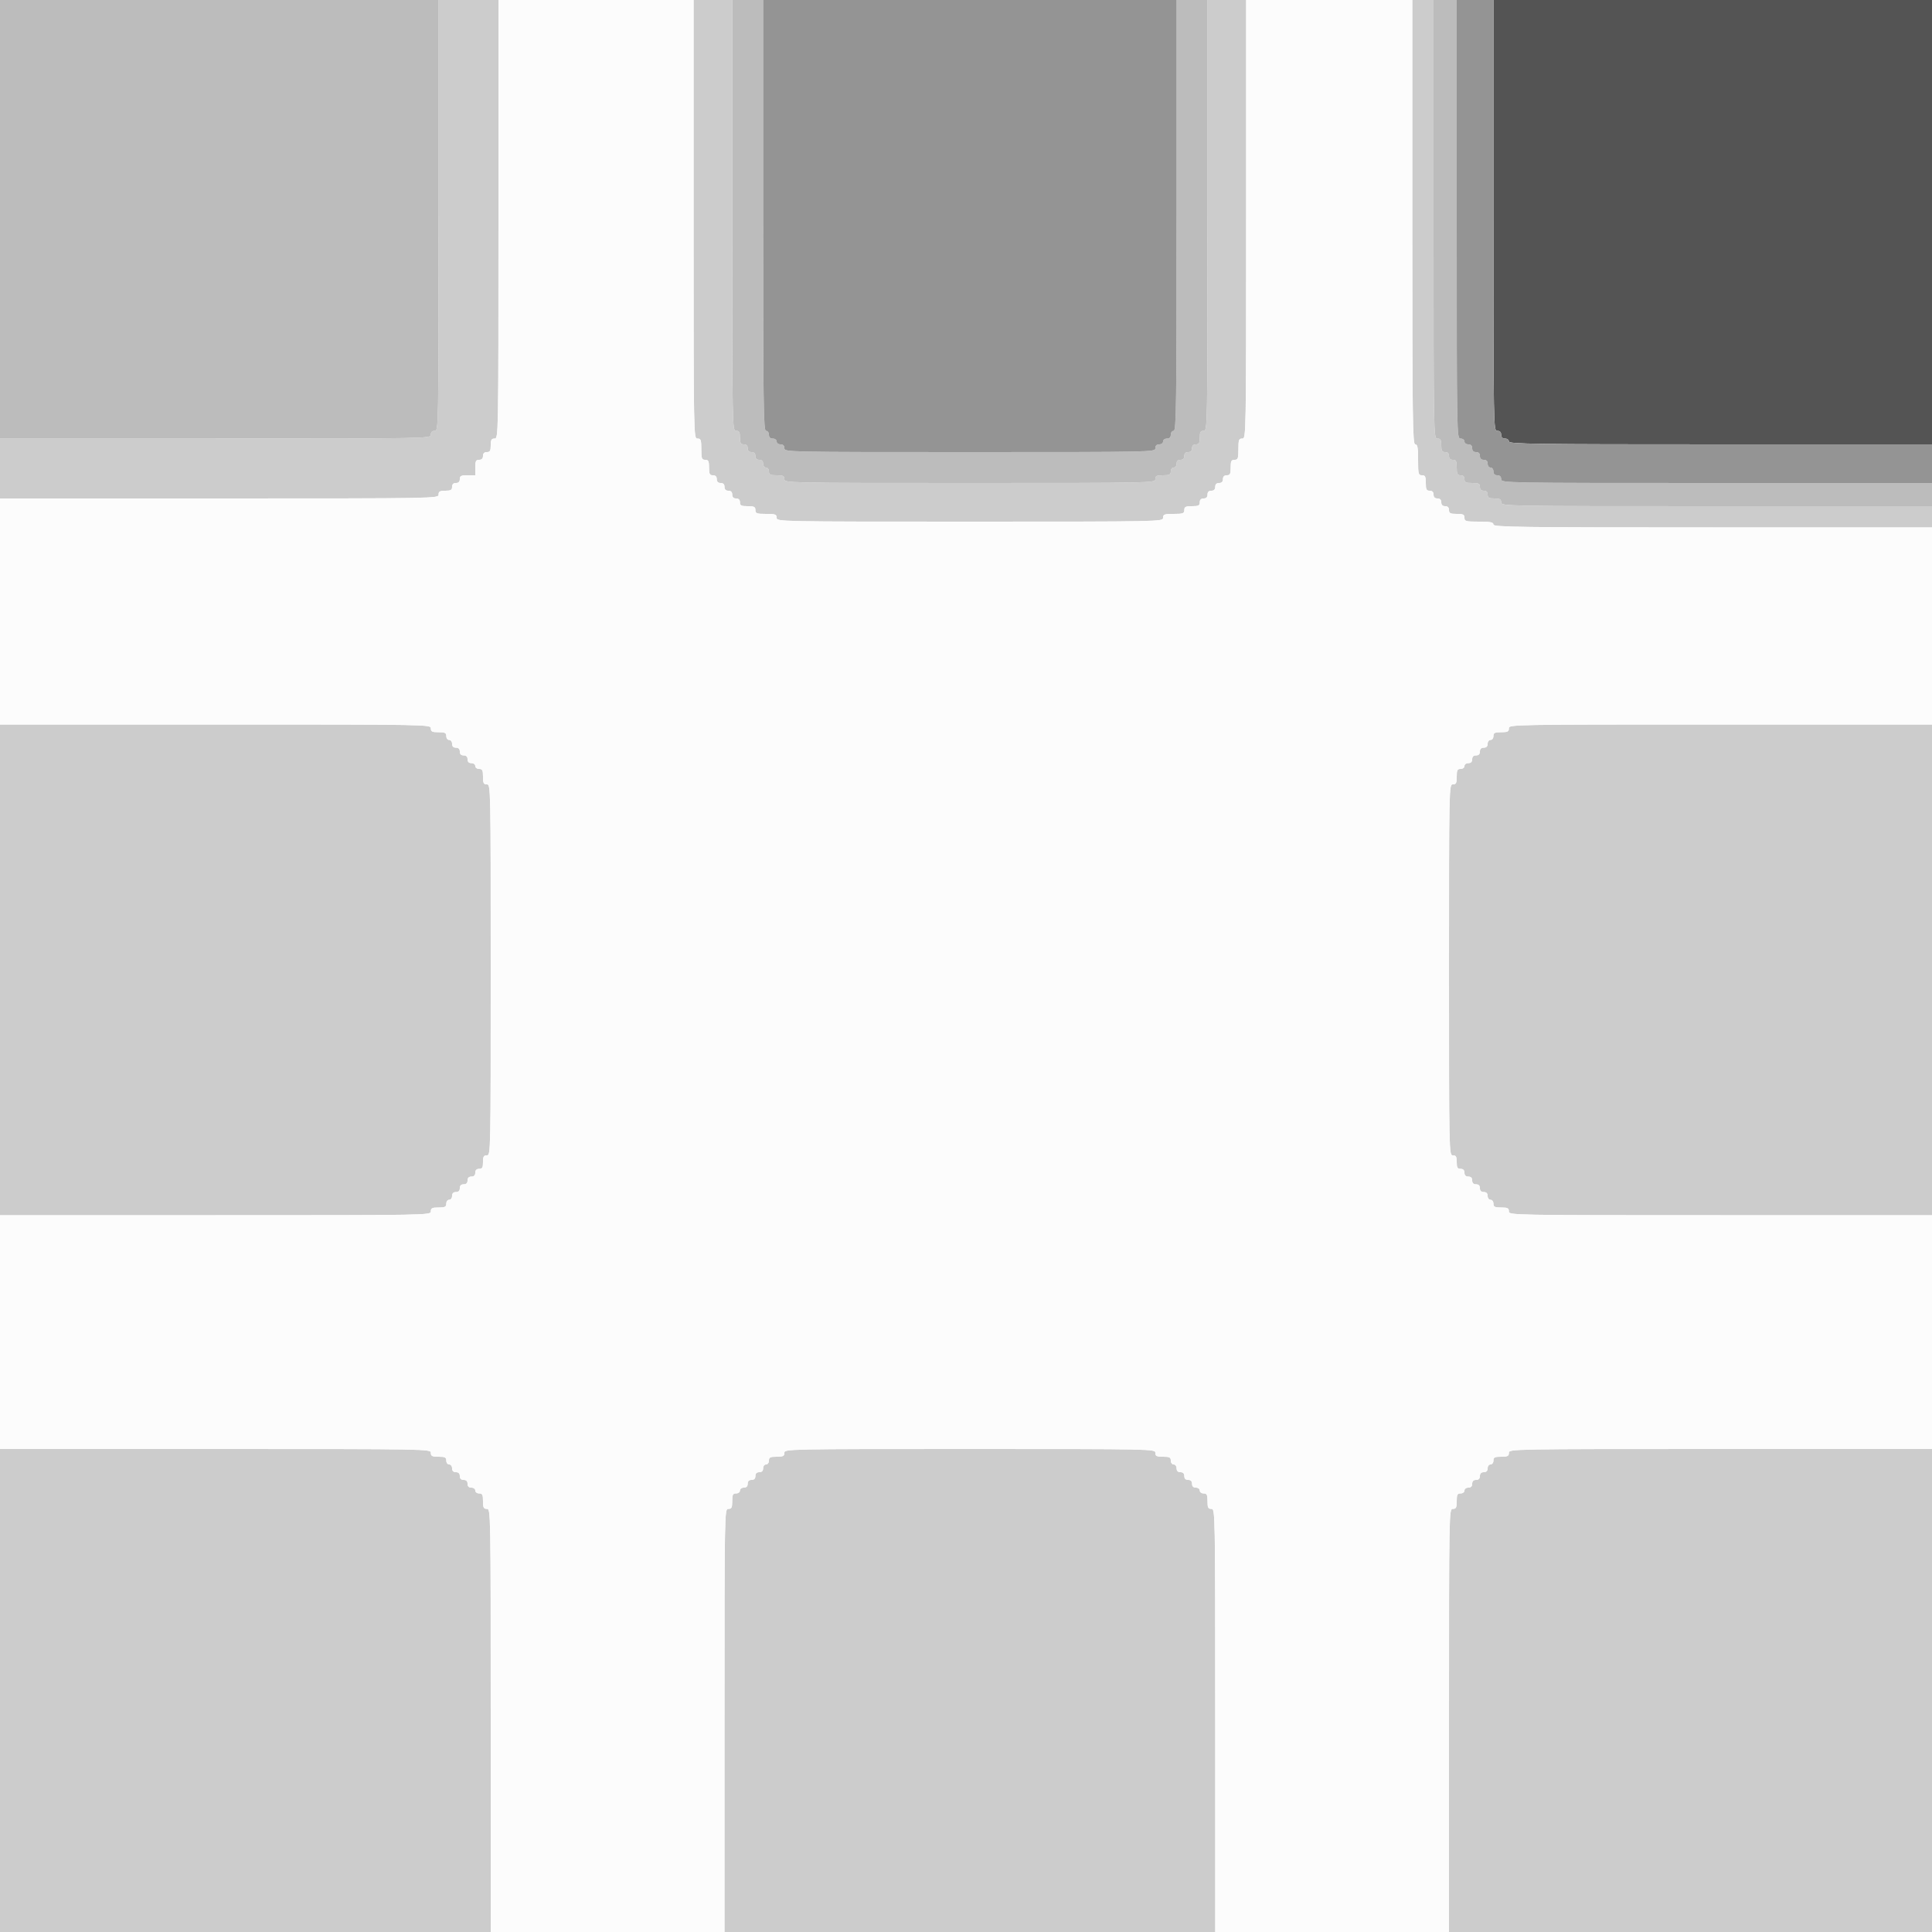
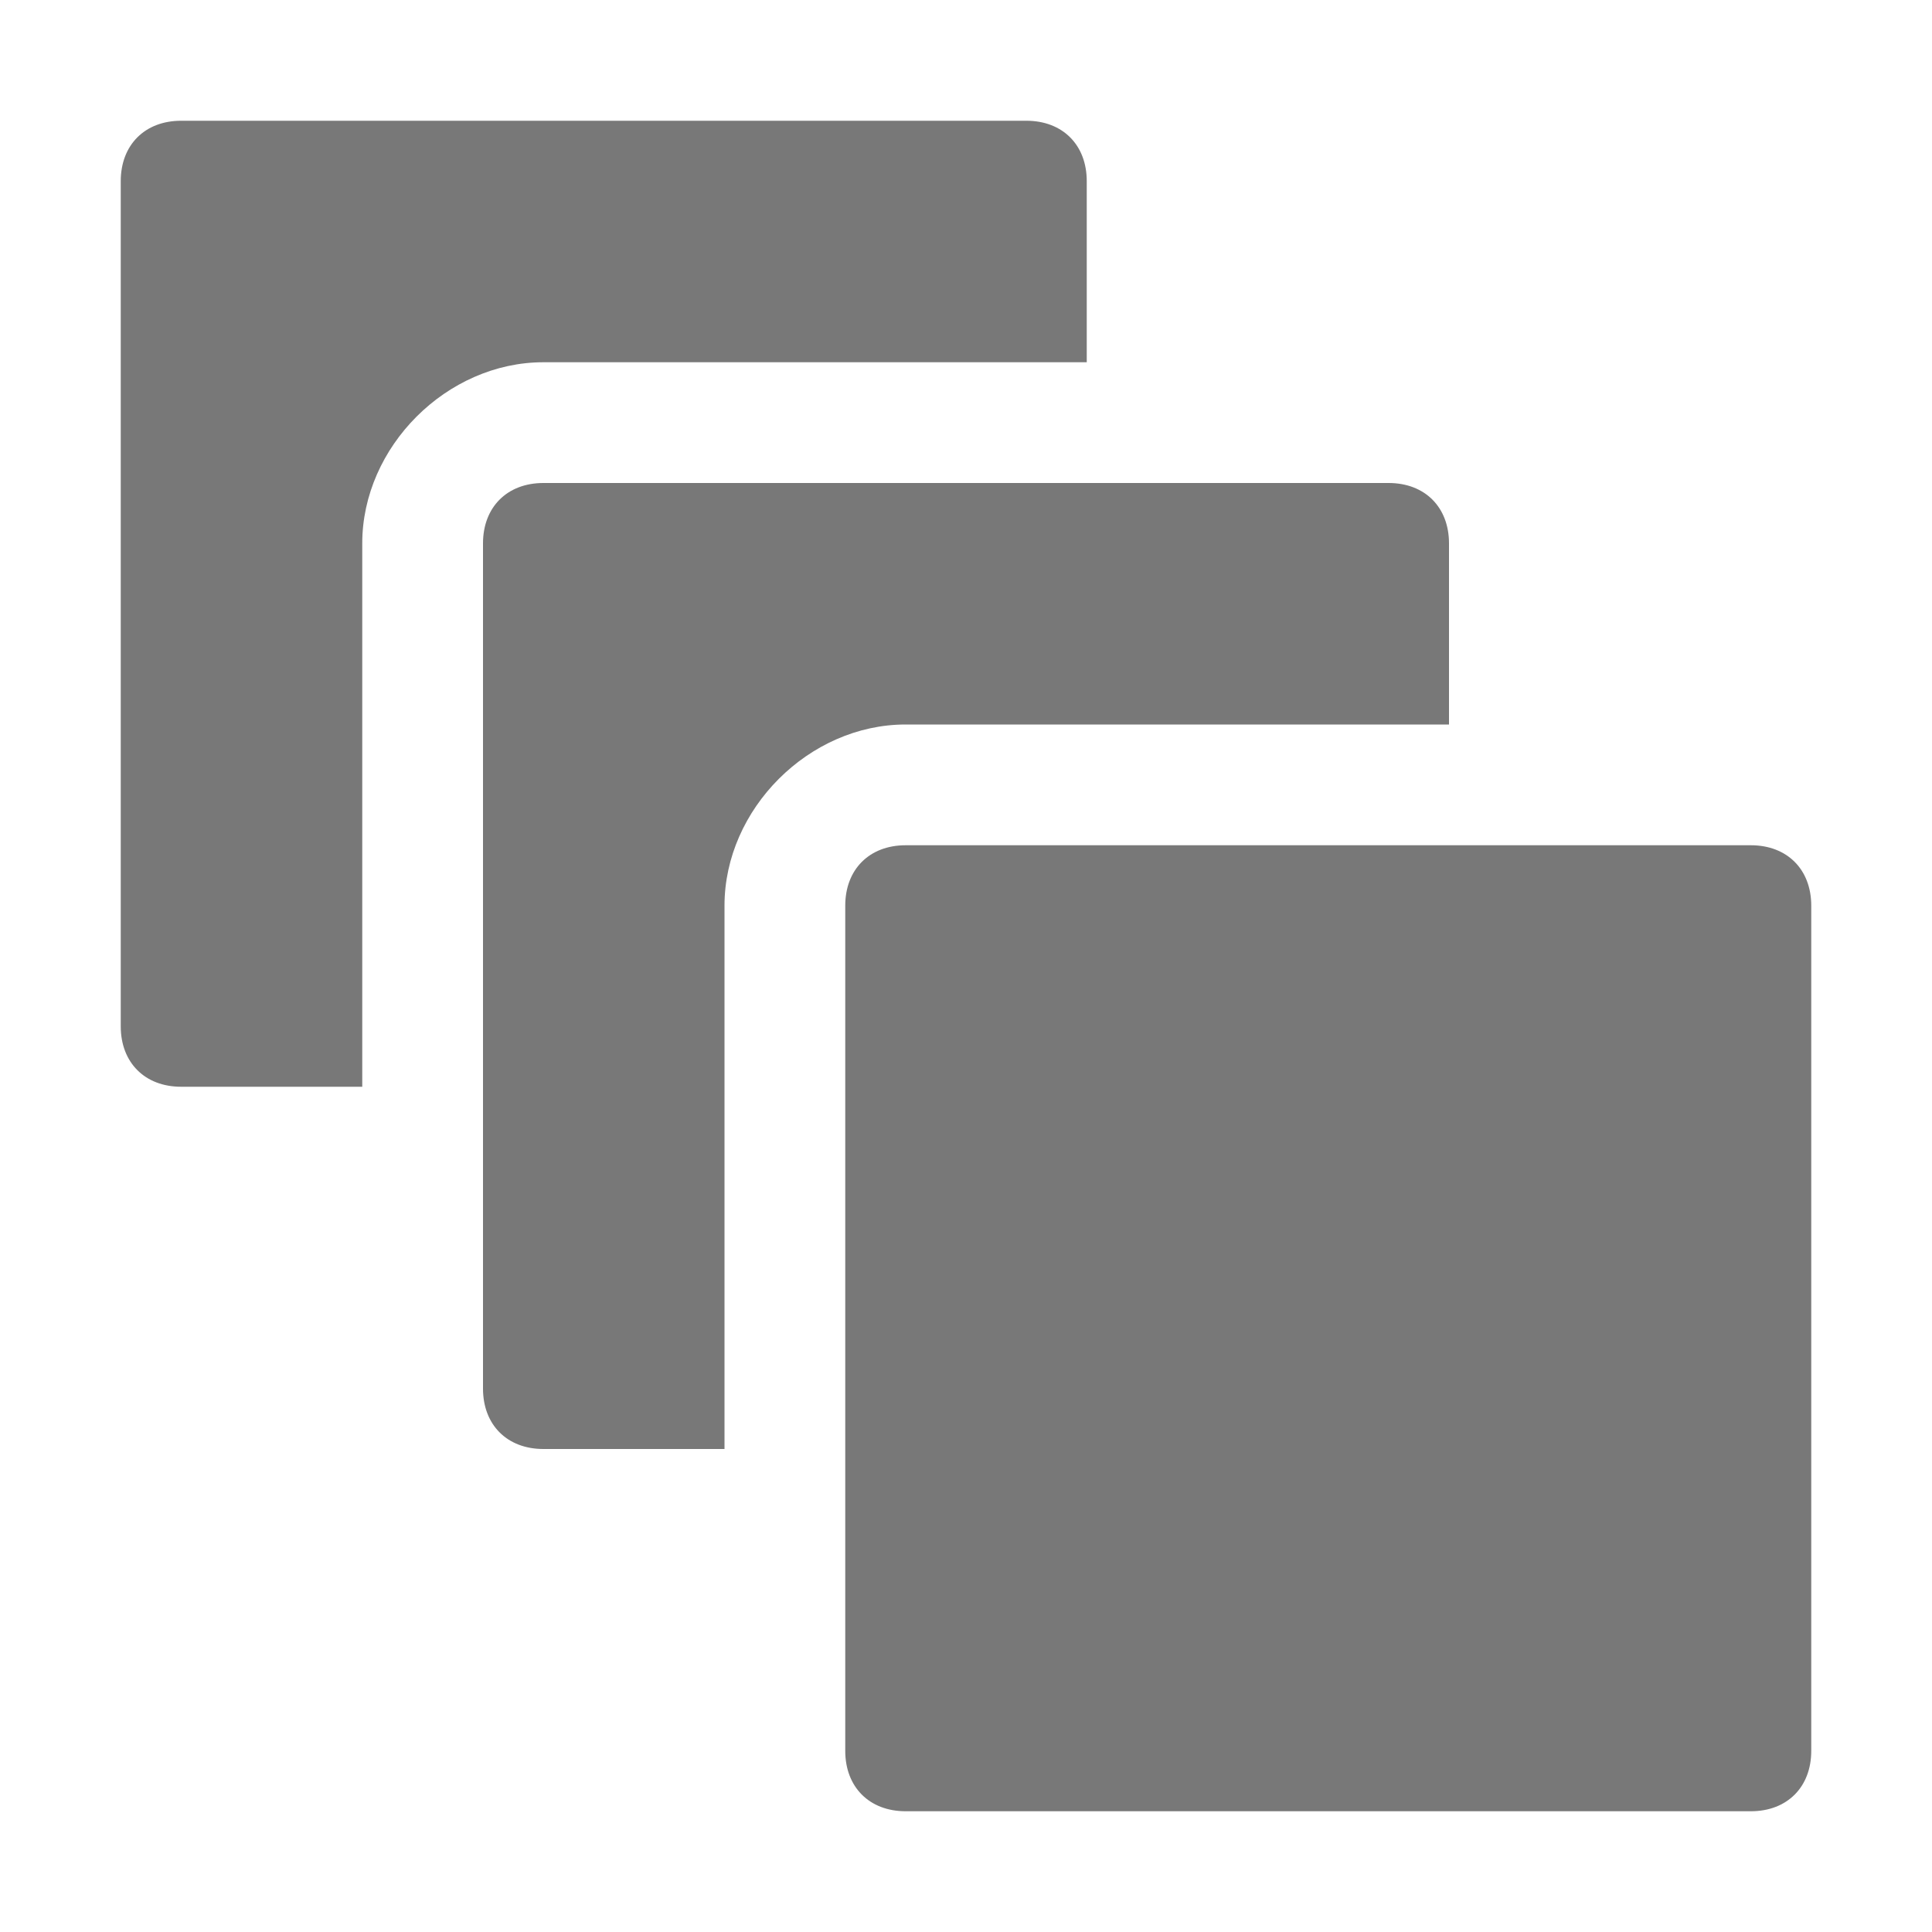
- <svg xmlns="http://www.w3.org/2000/svg" id="svg" version="1.1" width="400" height="400" viewBox="0 0 400 400">
-   <g id="svgg">
-     <path id="path0" d="M90.800 44.600 C 90.800 88.933,90.795 89.200,90.000 89.200 C 89.467 89.200,89.200 89.467,89.200 90.000 C 89.200 90.795,88.933 90.800,44.600 90.800 L 0.000 90.800 0.000 97.000 L 0.000 103.200 45.400 103.200 C 90.533 103.200,90.800 103.195,90.800 102.400 C 90.800 101.752,91.067 101.600,92.200 101.600 C 93.333 101.600,93.600 101.448,93.600 100.800 C 93.600 100.267,93.867 100.000,94.400 100.000 C 94.933 100.000,95.200 99.733,95.200 99.200 C 95.200 98.533,95.467 98.400,96.800 98.400 L 98.400 98.400 98.400 96.800 C 98.400 95.467,98.533 95.200,99.200 95.200 C 99.733 95.200,100.000 94.933,100.000 94.400 C 100.000 93.867,100.267 93.600,100.800 93.600 C 101.448 93.600,101.600 93.333,101.600 92.200 C 101.600 91.067,101.752 90.800,102.400 90.800 C 103.195 90.800,103.200 90.533,103.200 45.400 L 103.200 0.000 97.000 0.000 L 90.800 0.000 90.800 44.600 M143.600 45.400 C 143.600 90.533,143.605 90.800,144.400 90.800 C 145.103 90.800,145.200 91.067,145.200 93.000 C 145.200 94.933,145.297 95.200,146.000 95.200 C 146.667 95.200,146.800 95.467,146.800 96.800 C 146.800 98.133,146.933 98.400,147.600 98.400 C 148.133 98.400,148.400 98.667,148.400 99.200 C 148.400 99.733,148.667 100.000,149.200 100.000 C 149.733 100.000,150.000 100.267,150.000 100.800 C 150.000 101.333,150.267 101.600,150.800 101.600 C 151.333 101.600,151.600 101.867,151.600 102.400 C 151.600 102.933,151.867 103.200,152.400 103.200 C 152.933 103.200,153.200 103.467,153.200 104.000 C 153.200 104.667,153.467 104.800,154.800 104.800 C 156.133 104.800,156.400 104.933,156.400 105.600 C 156.400 106.303,156.667 106.400,158.600 106.400 C 160.533 106.400,160.800 106.497,160.800 107.200 C 160.800 107.995,161.067 108.000,200.800 108.000 C 240.533 108.000,240.800 107.995,240.800 107.200 C 240.800 106.497,241.067 106.400,243.000 106.400 C 244.933 106.400,245.200 106.303,245.200 105.600 C 245.200 104.933,245.467 104.800,246.800 104.800 C 248.133 104.800,248.400 104.667,248.400 104.000 C 248.400 103.467,248.667 103.200,249.200 103.200 C 249.733 103.200,250.000 102.933,250.000 102.400 C 250.000 101.867,250.267 101.600,250.800 101.600 C 251.333 101.600,251.600 101.333,251.600 100.800 C 251.600 100.267,251.867 100.000,252.400 100.000 C 252.933 100.000,253.200 99.733,253.200 99.200 C 253.200 98.667,253.467 98.400,254.000 98.400 C 254.667 98.400,254.800 98.133,254.800 96.800 C 254.800 95.467,254.933 95.200,255.600 95.200 C 256.303 95.200,256.400 94.933,256.400 93.000 C 256.400 91.067,256.497 90.800,257.200 90.800 C 257.995 90.800,258.000 90.533,258.000 45.400 L 258.000 0.000 254.000 0.000 L 250.000 0.000 250.000 44.600 C 250.000 88.933,249.995 89.200,249.200 89.200 C 248.552 89.200,248.400 89.467,248.400 90.600 C 248.400 91.733,248.248 92.000,247.600 92.000 C 247.067 92.000,246.800 92.267,246.800 92.800 C 246.800 93.333,246.533 93.600,246.000 93.600 C 245.467 93.600,245.200 93.867,245.200 94.400 C 245.200 94.933,244.933 95.200,244.400 95.200 C 243.867 95.200,243.600 95.467,243.600 96.000 C 243.600 96.444,243.333 96.800,243.000 96.800 C 242.667 96.800,242.400 97.156,242.400 97.600 C 242.400 98.267,242.133 98.400,240.800 98.400 C 239.467 98.400,239.200 98.533,239.200 99.200 C 239.200 99.994,238.933 100.000,200.800 100.000 C 162.667 100.000,162.400 99.994,162.400 99.200 C 162.400 98.533,162.133 98.400,160.800 98.400 C 159.467 98.400,159.200 98.267,159.200 97.600 C 159.200 97.156,158.933 96.800,158.600 96.800 C 158.267 96.800,158.000 96.444,158.000 96.000 C 158.000 95.467,157.733 95.200,157.200 95.200 C 156.667 95.200,156.400 94.933,156.400 94.400 C 156.400 93.867,156.133 93.600,155.600 93.600 C 155.067 93.600,154.800 93.333,154.800 92.800 C 154.800 92.267,154.533 92.000,154.000 92.000 C 153.352 92.000,153.200 91.733,153.200 90.600 C 153.200 89.467,153.048 89.200,152.400 89.200 C 151.605 89.200,151.600 88.933,151.600 44.600 L 151.600 0.000 147.600 0.000 L 143.600 0.000 143.600 45.400 M292.400 46.000 C 292.400 86.622,292.470 92.000,293.000 92.000 C 293.483 92.000,293.600 92.622,293.600 95.200 C 293.600 98.133,293.667 98.400,294.400 98.400 C 295.067 98.400,295.200 98.667,295.200 100.000 C 295.200 101.333,295.333 101.600,296.000 101.600 C 296.533 101.600,296.800 101.867,296.800 102.400 C 296.800 102.933,297.067 103.200,297.600 103.200 C 298.133 103.200,298.400 103.467,298.400 104.000 C 298.400 104.533,298.667 104.800,299.200 104.800 C 299.733 104.800,300.000 105.067,300.000 105.600 C 300.000 106.267,300.267 106.400,301.600 106.400 C 302.933 106.400,303.200 106.533,303.200 107.200 C 303.200 107.929,303.467 108.000,306.200 108.000 C 308.600 108.000,309.200 108.120,309.200 108.600 C 309.200 109.130,314.511 109.200,354.600 109.200 L 400.000 109.200 400.000 107.000 L 400.000 104.800 355.400 104.800 C 311.067 104.800,310.800 104.795,310.800 104.000 C 310.800 103.352,310.533 103.200,309.400 103.200 C 308.267 103.200,308.000 103.048,308.000 102.400 C 308.000 101.867,307.733 101.600,307.200 101.600 C 306.667 101.600,306.400 101.333,306.400 100.800 C 306.400 100.133,306.133 100.000,304.800 100.000 C 303.467 100.000,303.200 99.867,303.200 99.200 C 303.200 98.667,302.933 98.400,302.400 98.400 C 301.733 98.400,301.600 98.133,301.600 96.800 C 301.600 95.467,301.467 95.200,300.800 95.200 C 300.267 95.200,300.000 94.933,300.000 94.400 C 300.000 93.867,299.733 93.600,299.200 93.600 C 298.552 93.600,298.400 93.333,298.400 92.200 C 298.400 91.067,298.248 90.800,297.600 90.800 C 296.805 90.800,296.800 90.533,296.800 45.400 L 296.800 0.000 294.600 0.000 L 292.400 0.000 292.400 46.000 M0.000 200.800 L 0.000 251.600 44.600 251.600 C 88.933 251.600,89.200 251.595,89.200 250.800 C 89.200 250.133,89.467 250.000,90.800 250.000 C 92.133 250.000,92.400 249.867,92.400 249.200 C 92.400 248.756,92.667 248.400,93.000 248.400 C 93.333 248.400,93.600 248.044,93.600 247.600 C 93.600 247.067,93.867 246.800,94.400 246.800 C 94.933 246.800,95.200 246.533,95.200 246.000 C 95.200 245.467,95.467 245.200,96.000 245.200 C 96.533 245.200,96.800 244.933,96.800 244.400 C 96.800 243.867,97.067 243.600,97.600 243.600 C 98.133 243.600,98.400 243.333,98.400 242.800 C 98.400 242.267,98.667 242.000,99.200 242.000 C 99.848 242.000,100.000 241.733,100.000 240.600 C 100.000 239.467,100.152 239.200,100.800 239.200 C 101.594 239.200,101.600 238.933,101.600 200.800 C 101.600 162.667,101.594 162.400,100.800 162.400 C 100.133 162.400,100.000 162.133,100.000 160.800 C 100.000 159.467,99.867 159.200,99.200 159.200 C 98.756 159.200,98.400 158.933,98.400 158.600 C 98.400 158.267,98.044 158.000,97.600 158.000 C 97.067 158.000,96.800 157.733,96.800 157.200 C 96.800 156.667,96.533 156.400,96.000 156.400 C 95.467 156.400,95.200 156.133,95.200 155.600 C 95.200 155.067,94.933 154.800,94.400 154.800 C 93.867 154.800,93.600 154.533,93.600 154.000 C 93.600 153.556,93.333 153.200,93.000 153.200 C 92.667 153.200,92.400 152.844,92.400 152.400 C 92.400 151.733,92.133 151.600,90.800 151.600 C 89.467 151.600,89.200 151.467,89.200 150.800 C 89.200 150.005,88.933 150.000,44.600 150.000 L 0.000 150.000 0.000 200.800 M312.400 150.800 C 312.400 151.467,312.133 151.600,310.800 151.600 C 309.467 151.600,309.200 151.733,309.200 152.400 C 309.200 152.844,308.933 153.200,308.600 153.200 C 308.267 153.200,308.000 153.556,308.000 154.000 C 308.000 154.533,307.733 154.800,307.200 154.800 C 306.667 154.800,306.400 155.067,306.400 155.600 C 306.400 156.133,306.133 156.400,305.600 156.400 C 305.067 156.400,304.800 156.667,304.800 157.200 C 304.800 157.733,304.533 158.000,304.000 158.000 C 303.556 158.000,303.200 158.267,303.200 158.600 C 303.200 158.933,302.844 159.200,302.400 159.200 C 301.733 159.200,301.600 159.467,301.600 160.800 C 301.600 162.133,301.467 162.400,300.800 162.400 C 300.006 162.400,300.000 162.667,300.000 200.800 C 300.000 238.933,300.006 239.200,300.800 239.200 C 301.448 239.200,301.600 239.467,301.600 240.600 C 301.600 241.733,301.752 242.000,302.400 242.000 C 302.933 242.000,303.200 242.267,303.200 242.800 C 303.200 243.333,303.467 243.600,304.000 243.600 C 304.533 243.600,304.800 243.867,304.800 244.400 C 304.800 244.933,305.067 245.200,305.600 245.200 C 306.133 245.200,306.400 245.467,306.400 246.000 C 306.400 246.533,306.667 246.800,307.200 246.800 C 307.733 246.800,308.000 247.067,308.000 247.600 C 308.000 248.044,308.267 248.400,308.600 248.400 C 308.933 248.400,309.200 248.756,309.200 249.200 C 309.200 249.867,309.467 250.000,310.800 250.000 C 312.133 250.000,312.400 250.133,312.400 250.800 C 312.400 251.595,312.667 251.600,356.200 251.600 L 400.000 251.600 400.000 200.800 L 400.000 150.000 356.200 150.000 C 312.667 150.000,312.400 150.005,312.400 150.800 M0.000 350.000 L 0.000 400.000 50.800 400.000 L 101.600 400.000 101.600 356.200 C 101.600 312.667,101.595 312.400,100.800 312.400 C 100.133 312.400,100.000 312.133,100.000 310.800 C 100.000 309.467,99.867 309.200,99.200 309.200 C 98.756 309.200,98.400 308.933,98.400 308.600 C 98.400 308.267,98.044 308.000,97.600 308.000 C 97.067 308.000,96.800 307.733,96.800 307.200 C 96.800 306.667,96.533 306.400,96.000 306.400 C 95.467 306.400,95.200 306.133,95.200 305.600 C 95.200 305.067,94.933 304.800,94.400 304.800 C 93.867 304.800,93.600 304.533,93.600 304.000 C 93.600 303.556,93.333 303.200,93.000 303.200 C 92.667 303.200,92.400 302.844,92.400 302.400 C 92.400 301.733,92.133 301.600,90.800 301.600 C 89.467 301.600,89.200 301.467,89.200 300.800 C 89.200 300.005,88.933 300.000,44.600 300.000 L 0.000 300.000 0.000 350.000 M162.400 300.800 C 162.400 301.467,162.133 301.600,160.800 301.600 C 159.467 301.600,159.200 301.733,159.200 302.400 C 159.200 302.844,158.933 303.200,158.600 303.200 C 158.267 303.200,158.000 303.556,158.000 304.000 C 158.000 304.533,157.733 304.800,157.200 304.800 C 156.667 304.800,156.400 305.067,156.400 305.600 C 156.400 306.133,156.133 306.400,155.600 306.400 C 155.067 306.400,154.800 306.667,154.800 307.200 C 154.800 307.733,154.533 308.000,154.000 308.000 C 153.556 308.000,153.200 308.267,153.200 308.600 C 153.200 308.933,152.844 309.200,152.400 309.200 C 151.733 309.200,151.600 309.467,151.600 310.800 C 151.600 312.133,151.467 312.400,150.800 312.400 C 150.005 312.400,150.000 312.667,150.000 356.200 L 150.000 400.000 200.800 400.000 L 251.600 400.000 251.600 356.200 C 251.600 312.667,251.595 312.400,250.800 312.400 C 250.133 312.400,250.000 312.133,250.000 310.800 C 250.000 309.467,249.867 309.200,249.200 309.200 C 248.756 309.200,248.400 308.933,248.400 308.600 C 248.400 308.267,248.044 308.000,247.600 308.000 C 247.067 308.000,246.800 307.733,246.800 307.200 C 246.800 306.667,246.533 306.400,246.000 306.400 C 245.467 306.400,245.200 306.133,245.200 305.600 C 245.200 305.067,244.933 304.800,244.400 304.800 C 243.867 304.800,243.600 304.533,243.600 304.000 C 243.600 303.556,243.333 303.200,243.000 303.200 C 242.667 303.200,242.400 302.844,242.400 302.400 C 242.400 301.733,242.133 301.600,240.800 301.600 C 239.467 301.600,239.200 301.467,239.200 300.800 C 239.200 300.006,238.933 300.000,200.800 300.000 C 162.667 300.000,162.400 300.006,162.400 300.800 M312.400 300.800 C 312.400 301.467,312.133 301.600,310.800 301.600 C 309.467 301.600,309.200 301.733,309.200 302.400 C 309.200 302.844,308.933 303.200,308.600 303.200 C 308.267 303.200,308.000 303.556,308.000 304.000 C 308.000 304.533,307.733 304.800,307.200 304.800 C 306.667 304.800,306.400 305.067,306.400 305.600 C 306.400 306.133,306.133 306.400,305.600 306.400 C 305.067 306.400,304.800 306.667,304.800 307.200 C 304.800 307.733,304.533 308.000,304.000 308.000 C 303.556 308.000,303.200 308.267,303.200 308.600 C 303.200 308.933,302.844 309.200,302.400 309.200 C 301.733 309.200,301.600 309.467,301.600 310.800 C 301.600 312.133,301.467 312.400,300.800 312.400 C 300.005 312.400,300.000 312.667,300.000 356.200 L 300.000 400.000 350.000 400.000 L 400.000 400.000 400.000 350.000 L 400.000 300.000 356.200 300.000 C 312.667 300.000,312.400 300.005,312.400 300.800 " stroke="none" fill="#cccccc" fill-rule="evenodd" />
-     <path id="path1" d="M103.200 45.400 C 103.200 90.533,103.195 90.800,102.400 90.800 C 101.752 90.800,101.600 91.067,101.600 92.200 C 101.600 93.333,101.448 93.600,100.800 93.600 C 100.267 93.600,100.000 93.867,100.000 94.400 C 100.000 94.933,99.733 95.200,99.200 95.200 C 98.533 95.200,98.400 95.467,98.400 96.800 L 98.400 98.400 96.800 98.400 C 95.467 98.400,95.200 98.533,95.200 99.200 C 95.200 99.733,94.933 100.000,94.400 100.000 C 93.867 100.000,93.600 100.267,93.600 100.800 C 93.600 101.448,93.333 101.600,92.200 101.600 C 91.067 101.600,90.800 101.752,90.800 102.400 C 90.800 103.195,90.533 103.200,45.400 103.200 L 0.000 103.200 0.000 126.600 L 0.000 150.000 44.600 150.000 C 88.933 150.000,89.200 150.005,89.200 150.800 C 89.200 151.467,89.467 151.600,90.800 151.600 C 92.133 151.600,92.400 151.733,92.400 152.400 C 92.400 152.844,92.667 153.200,93.000 153.200 C 93.333 153.200,93.600 153.556,93.600 154.000 C 93.600 154.533,93.867 154.800,94.400 154.800 C 94.933 154.800,95.200 155.067,95.200 155.600 C 95.200 156.133,95.467 156.400,96.000 156.400 C 96.533 156.400,96.800 156.667,96.800 157.200 C 96.800 157.733,97.067 158.000,97.600 158.000 C 98.044 158.000,98.400 158.267,98.400 158.600 C 98.400 158.933,98.756 159.200,99.200 159.200 C 99.867 159.200,100.000 159.467,100.000 160.800 C 100.000 162.133,100.133 162.400,100.800 162.400 C 101.594 162.400,101.600 162.667,101.600 200.800 C 101.600 238.933,101.594 239.200,100.800 239.200 C 100.152 239.200,100.000 239.467,100.000 240.600 C 100.000 241.733,99.848 242.000,99.200 242.000 C 98.667 242.000,98.400 242.267,98.400 242.800 C 98.400 243.333,98.133 243.600,97.600 243.600 C 97.067 243.600,96.800 243.867,96.800 244.400 C 96.800 244.933,96.533 245.200,96.000 245.200 C 95.467 245.200,95.200 245.467,95.200 246.000 C 95.200 246.533,94.933 246.800,94.400 246.800 C 93.867 246.800,93.600 247.067,93.600 247.600 C 93.600 248.044,93.333 248.400,93.000 248.400 C 92.667 248.400,92.400 248.756,92.400 249.200 C 92.400 249.867,92.133 250.000,90.800 250.000 C 89.467 250.000,89.200 250.133,89.200 250.800 C 89.200 251.595,88.933 251.600,44.600 251.600 L 0.000 251.600 0.000 275.800 L 0.000 300.000 44.600 300.000 C 88.933 300.000,89.200 300.005,89.200 300.800 C 89.200 301.467,89.467 301.600,90.800 301.600 C 92.133 301.600,92.400 301.733,92.400 302.400 C 92.400 302.844,92.667 303.200,93.000 303.200 C 93.333 303.200,93.600 303.556,93.600 304.000 C 93.600 304.533,93.867 304.800,94.400 304.800 C 94.933 304.800,95.200 305.067,95.200 305.600 C 95.200 306.133,95.467 306.400,96.000 306.400 C 96.533 306.400,96.800 306.667,96.800 307.200 C 96.800 307.733,97.067 308.000,97.600 308.000 C 98.044 308.000,98.400 308.267,98.400 308.600 C 98.400 308.933,98.756 309.200,99.200 309.200 C 99.867 309.200,100.000 309.467,100.000 310.800 C 100.000 312.133,100.133 312.400,100.800 312.400 C 101.595 312.400,101.600 312.667,101.600 356.200 L 101.600 400.000 125.800 400.000 L 150.000 400.000 150.000 356.200 C 150.000 312.667,150.005 312.400,150.800 312.400 C 151.467 312.400,151.600 312.133,151.600 310.800 C 151.600 309.467,151.733 309.200,152.400 309.200 C 152.844 309.200,153.200 308.933,153.200 308.600 C 153.200 308.267,153.556 308.000,154.000 308.000 C 154.533 308.000,154.800 307.733,154.800 307.200 C 154.800 306.667,155.067 306.400,155.600 306.400 C 156.133 306.400,156.400 306.133,156.400 305.600 C 156.400 305.067,156.667 304.800,157.200 304.800 C 157.733 304.800,158.000 304.533,158.000 304.000 C 158.000 303.556,158.267 303.200,158.600 303.200 C 158.933 303.200,159.200 302.844,159.200 302.400 C 159.200 301.733,159.467 301.600,160.800 301.600 C 162.133 301.600,162.400 301.467,162.400 300.800 C 162.400 300.006,162.667 300.000,200.800 300.000 C 238.933 300.000,239.200 300.006,239.200 300.800 C 239.200 301.467,239.467 301.600,240.800 301.600 C 242.133 301.600,242.400 301.733,242.400 302.400 C 242.400 302.844,242.667 303.200,243.000 303.200 C 243.333 303.200,243.600 303.556,243.600 304.000 C 243.600 304.533,243.867 304.800,244.400 304.800 C 244.933 304.800,245.200 305.067,245.200 305.600 C 245.200 306.133,245.467 306.400,246.000 306.400 C 246.533 306.400,246.800 306.667,246.800 307.200 C 246.800 307.733,247.067 308.000,247.600 308.000 C 248.044 308.000,248.400 308.267,248.400 308.600 C 248.400 308.933,248.756 309.200,249.200 309.200 C 249.867 309.200,250.000 309.467,250.000 310.800 C 250.000 312.133,250.133 312.400,250.800 312.400 C 251.595 312.400,251.600 312.667,251.600 356.200 L 251.600 400.000 275.800 400.000 L 300.000 400.000 300.000 356.200 C 300.000 312.667,300.005 312.400,300.800 312.400 C 301.467 312.400,301.600 312.133,301.600 310.800 C 301.600 309.467,301.733 309.200,302.400 309.200 C 302.844 309.200,303.200 308.933,303.200 308.600 C 303.200 308.267,303.556 308.000,304.000 308.000 C 304.533 308.000,304.800 307.733,304.800 307.200 C 304.800 306.667,305.067 306.400,305.600 306.400 C 306.133 306.400,306.400 306.133,306.400 305.600 C 306.400 305.067,306.667 304.800,307.200 304.800 C 307.733 304.800,308.000 304.533,308.000 304.000 C 308.000 303.556,308.267 303.200,308.600 303.200 C 308.933 303.200,309.200 302.844,309.200 302.400 C 309.200 301.733,309.467 301.600,310.800 301.600 C 312.133 301.600,312.400 301.467,312.400 300.800 C 312.400 300.005,312.667 300.000,356.200 300.000 L 400.000 300.000 400.000 275.800 L 400.000 251.600 356.200 251.600 C 312.667 251.600,312.400 251.595,312.400 250.800 C 312.400 250.133,312.133 250.000,310.800 250.000 C 309.467 250.000,309.200 249.867,309.200 249.200 C 309.200 248.756,308.933 248.400,308.600 248.400 C 308.267 248.400,308.000 248.044,308.000 247.600 C 308.000 247.067,307.733 246.800,307.200 246.800 C 306.667 246.800,306.400 246.533,306.400 246.000 C 306.400 245.467,306.133 245.200,305.600 245.200 C 305.067 245.200,304.800 244.933,304.800 244.400 C 304.800 243.867,304.533 243.600,304.000 243.600 C 303.467 243.600,303.200 243.333,303.200 242.800 C 303.200 242.267,302.933 242.000,302.400 242.000 C 301.752 242.000,301.600 241.733,301.600 240.600 C 301.600 239.467,301.448 239.200,300.800 239.200 C 300.006 239.200,300.000 238.933,300.000 200.800 C 300.000 162.667,300.006 162.400,300.800 162.400 C 301.467 162.400,301.600 162.133,301.600 160.800 C 301.600 159.467,301.733 159.200,302.400 159.200 C 302.844 159.200,303.200 158.933,303.200 158.600 C 303.200 158.267,303.556 158.000,304.000 158.000 C 304.533 158.000,304.800 157.733,304.800 157.200 C 304.800 156.667,305.067 156.400,305.600 156.400 C 306.133 156.400,306.400 156.133,306.400 155.600 C 306.400 155.067,306.667 154.800,307.200 154.800 C 307.733 154.800,308.000 154.533,308.000 154.000 C 308.000 153.556,308.267 153.200,308.600 153.200 C 308.933 153.200,309.200 152.844,309.200 152.400 C 309.200 151.733,309.467 151.600,310.800 151.600 C 312.133 151.600,312.400 151.467,312.400 150.800 C 312.400 150.005,312.667 150.000,356.200 150.000 L 400.000 150.000 400.000 129.600 L 400.000 109.200 354.600 109.200 C 314.511 109.200,309.200 109.130,309.200 108.600 C 309.200 108.120,308.600 108.000,306.200 108.000 C 303.467 108.000,303.200 107.929,303.200 107.200 C 303.200 106.533,302.933 106.400,301.600 106.400 C 300.267 106.400,300.000 106.267,300.000 105.600 C 300.000 105.067,299.733 104.800,299.200 104.800 C 298.667 104.800,298.400 104.533,298.400 104.000 C 298.400 103.467,298.133 103.200,297.600 103.200 C 297.067 103.200,296.800 102.933,296.800 102.400 C 296.800 101.867,296.533 101.600,296.000 101.600 C 295.333 101.600,295.200 101.333,295.200 100.000 C 295.200 98.667,295.067 98.400,294.400 98.400 C 293.667 98.400,293.600 98.133,293.600 95.200 C 293.600 92.622,293.483 92.000,293.000 92.000 C 292.470 92.000,292.400 86.622,292.400 46.000 L 292.400 0.000 275.200 0.000 L 258.000 0.000 258.000 45.400 C 258.000 90.533,257.995 90.800,257.200 90.800 C 256.497 90.800,256.400 91.067,256.400 93.000 C 256.400 94.933,256.303 95.200,255.600 95.200 C 254.933 95.200,254.800 95.467,254.800 96.800 C 254.800 98.133,254.667 98.400,254.000 98.400 C 253.467 98.400,253.200 98.667,253.200 99.200 C 253.200 99.733,252.933 100.000,252.400 100.000 C 251.867 100.000,251.600 100.267,251.600 100.800 C 251.600 101.333,251.333 101.600,250.800 101.600 C 250.267 101.600,250.000 101.867,250.000 102.400 C 250.000 102.933,249.733 103.200,249.200 103.200 C 248.667 103.200,248.400 103.467,248.400 104.000 C 248.400 104.667,248.133 104.800,246.800 104.800 C 245.467 104.800,245.200 104.933,245.200 105.600 C 245.200 106.303,244.933 106.400,243.000 106.400 C 241.067 106.400,240.800 106.497,240.800 107.200 C 240.800 107.995,240.533 108.000,200.800 108.000 C 161.067 108.000,160.800 107.995,160.800 107.200 C 160.800 106.497,160.533 106.400,158.600 106.400 C 156.667 106.400,156.400 106.303,156.400 105.600 C 156.400 104.933,156.133 104.800,154.800 104.800 C 153.467 104.800,153.200 104.667,153.200 104.000 C 153.200 103.467,152.933 103.200,152.400 103.200 C 151.867 103.200,151.600 102.933,151.600 102.400 C 151.600 101.867,151.333 101.600,150.800 101.600 C 150.267 101.600,150.000 101.333,150.000 100.800 C 150.000 100.267,149.733 100.000,149.200 100.000 C 148.667 100.000,148.400 99.733,148.400 99.200 C 148.400 98.667,148.133 98.400,147.600 98.400 C 146.933 98.400,146.800 98.133,146.800 96.800 C 146.800 95.467,146.667 95.200,146.000 95.200 C 145.297 95.200,145.200 94.933,145.200 93.000 C 145.200 91.067,145.103 90.800,144.400 90.800 C 143.605 90.800,143.600 90.533,143.600 45.400 L 143.600 0.000 123.400 0.000 L 103.200 0.000 103.200 45.400 " stroke="none" fill="#fcfcfc" fill-rule="evenodd" />
-     <path id="path2" d="M0.000 45.400 L 0.000 90.800 44.600 90.800 C 88.933 90.800,89.200 90.795,89.200 90.000 C 89.200 89.467,89.467 89.200,90.000 89.200 C 90.795 89.200,90.800 88.933,90.800 44.600 L 90.800 0.000 45.400 0.000 L 0.000 0.000 0.000 45.400 M151.600 44.600 C 151.600 88.933,151.605 89.200,152.400 89.200 C 153.048 89.200,153.200 89.467,153.200 90.600 C 153.200 91.733,153.352 92.000,154.000 92.000 C 154.533 92.000,154.800 92.267,154.800 92.800 C 154.800 93.333,155.067 93.600,155.600 93.600 C 156.133 93.600,156.400 93.867,156.400 94.400 C 156.400 94.933,156.667 95.200,157.200 95.200 C 157.733 95.200,158.000 95.467,158.000 96.000 C 158.000 96.444,158.267 96.800,158.600 96.800 C 158.933 96.800,159.200 97.156,159.200 97.600 C 159.200 98.267,159.467 98.400,160.800 98.400 C 162.133 98.400,162.400 98.533,162.400 99.200 C 162.400 99.994,162.667 100.000,200.800 100.000 C 238.933 100.000,239.200 99.994,239.200 99.200 C 239.200 98.533,239.467 98.400,240.800 98.400 C 242.133 98.400,242.400 98.267,242.400 97.600 C 242.400 97.156,242.667 96.800,243.000 96.800 C 243.333 96.800,243.600 96.444,243.600 96.000 C 243.600 95.467,243.867 95.200,244.400 95.200 C 244.933 95.200,245.200 94.933,245.200 94.400 C 245.200 93.867,245.467 93.600,246.000 93.600 C 246.533 93.600,246.800 93.333,246.800 92.800 C 246.800 92.267,247.067 92.000,247.600 92.000 C 248.248 92.000,248.400 91.733,248.400 90.600 C 248.400 89.467,248.552 89.200,249.200 89.200 C 249.995 89.200,250.000 88.933,250.000 44.600 L 250.000 0.000 246.800 0.000 L 243.600 0.000 243.600 44.600 C 243.600 83.978,243.530 89.200,243.000 89.200 C 242.667 89.200,242.400 89.556,242.400 90.000 C 242.400 90.533,242.133 90.800,241.600 90.800 C 241.156 90.800,240.800 91.067,240.800 91.400 C 240.800 91.733,240.444 92.000,240.000 92.000 C 239.467 92.000,239.200 92.267,239.200 92.800 C 239.200 93.594,238.933 93.600,200.800 93.600 C 162.667 93.600,162.400 93.594,162.400 92.800 C 162.400 92.267,162.133 92.000,161.600 92.000 C 161.156 92.000,160.800 91.733,160.800 91.400 C 160.800 91.067,160.444 90.800,160.000 90.800 C 159.467 90.800,159.200 90.533,159.200 90.000 C 159.200 89.556,158.933 89.200,158.600 89.200 C 158.070 89.200,158.000 83.978,158.000 44.600 L 158.000 0.000 154.800 0.000 L 151.600 0.000 151.600 44.600 M296.800 45.400 C 296.800 90.533,296.805 90.800,297.600 90.800 C 298.248 90.800,298.400 91.067,298.400 92.200 C 298.400 93.333,298.552 93.600,299.200 93.600 C 299.733 93.600,300.000 93.867,300.000 94.400 C 300.000 94.933,300.267 95.200,300.800 95.200 C 301.467 95.200,301.600 95.467,301.600 96.800 C 301.600 98.133,301.733 98.400,302.400 98.400 C 302.933 98.400,303.200 98.667,303.200 99.200 C 303.200 99.867,303.467 100.000,304.800 100.000 C 306.133 100.000,306.400 100.133,306.400 100.800 C 306.400 101.333,306.667 101.600,307.200 101.600 C 307.733 101.600,308.000 101.867,308.000 102.400 C 308.000 103.048,308.267 103.200,309.400 103.200 C 310.533 103.200,310.800 103.352,310.800 104.000 C 310.800 104.795,311.067 104.800,355.400 104.800 L 400.000 104.800 400.000 102.400 L 400.000 100.000 355.400 100.000 C 311.067 100.000,310.800 99.995,310.800 99.200 C 310.800 98.667,310.533 98.400,310.000 98.400 C 309.467 98.400,309.200 98.133,309.200 97.600 C 309.200 97.156,308.933 96.800,308.600 96.800 C 308.267 96.800,308.000 96.444,308.000 96.000 C 308.000 95.467,307.733 95.200,307.200 95.200 C 306.667 95.200,306.400 94.933,306.400 94.400 C 306.400 93.867,306.133 93.600,305.600 93.600 C 305.067 93.600,304.800 93.333,304.800 92.800 C 304.800 92.267,304.533 92.000,304.000 92.000 C 303.556 92.000,303.200 91.733,303.200 91.400 C 303.200 91.067,302.844 90.800,302.400 90.800 C 301.605 90.800,301.600 90.533,301.600 45.400 L 301.600 0.000 299.200 0.000 L 296.800 0.000 296.800 45.400 " stroke="none" fill="#bcbcbc" fill-rule="evenodd" />
-     <path id="path3" d="M309.200 44.600 C 309.200 88.933,309.205 89.200,310.000 89.200 C 310.533 89.200,310.800 89.467,310.800 90.000 C 310.800 90.533,311.067 90.800,311.600 90.800 C 312.044 90.800,312.400 91.067,312.400 91.400 C 312.400 91.930,317.533 92.000,356.200 92.000 L 400.000 92.000 400.000 46.000 L 400.000 0.000 354.600 0.000 L 309.200 0.000 309.200 44.600 " stroke="none" fill="#545454" fill-rule="evenodd" />
-     <path id="path4" d="M158.000 44.600 C 158.000 83.978,158.070 89.200,158.600 89.200 C 158.933 89.200,159.200 89.556,159.200 90.000 C 159.200 90.533,159.467 90.800,160.000 90.800 C 160.444 90.800,160.800 91.067,160.800 91.400 C 160.800 91.733,161.156 92.000,161.600 92.000 C 162.133 92.000,162.400 92.267,162.400 92.800 C 162.400 93.594,162.667 93.600,200.800 93.600 C 238.933 93.600,239.200 93.594,239.200 92.800 C 239.200 92.267,239.467 92.000,240.000 92.000 C 240.444 92.000,240.800 91.733,240.800 91.400 C 240.800 91.067,241.156 90.800,241.600 90.800 C 242.133 90.800,242.400 90.533,242.400 90.000 C 242.400 89.556,242.667 89.200,243.000 89.200 C 243.530 89.200,243.600 83.978,243.600 44.600 L 243.600 0.000 200.800 0.000 L 158.000 0.000 158.000 44.600 M301.600 45.400 C 301.600 90.533,301.605 90.800,302.400 90.800 C 302.844 90.800,303.200 91.067,303.200 91.400 C 303.200 91.733,303.556 92.000,304.000 92.000 C 304.533 92.000,304.800 92.267,304.800 92.800 C 304.800 93.333,305.067 93.600,305.600 93.600 C 306.133 93.600,306.400 93.867,306.400 94.400 C 306.400 94.933,306.667 95.200,307.200 95.200 C 307.733 95.200,308.000 95.467,308.000 96.000 C 308.000 96.444,308.267 96.800,308.600 96.800 C 308.933 96.800,309.200 97.156,309.200 97.600 C 309.200 98.133,309.467 98.400,310.000 98.400 C 310.533 98.400,310.800 98.667,310.800 99.200 C 310.800 99.995,311.067 100.000,355.400 100.000 L 400.000 100.000 400.000 96.000 L 400.000 92.000 356.200 92.000 C 317.533 92.000,312.400 91.930,312.400 91.400 C 312.400 91.067,312.044 90.800,311.600 90.800 C 311.067 90.800,310.800 90.533,310.800 90.000 C 310.800 89.467,310.533 89.200,310.000 89.200 C 309.205 89.200,309.200 88.933,309.200 44.600 L 309.200 0.000 305.400 0.000 L 301.600 0.000 301.600 45.400 " stroke="none" fill="#949494" fill-rule="evenodd" />
-   </g>
+ <svg xmlns="http://www.w3.org/2000/svg" viewBox="0 0 16 16">
+   <path fill="#787878" d="M3 9V4.5C3 3.7 3.7 3 4.5 3H9V1.5c0-.3-.2-.5-.5-.5h-7c-.3 0-.5.2-.5.5v7c0 .3.2.5.5.5H3z" />
+   <path fill="#787878" d="M6 12V7.5C6 6.7 6.7 6 7.5 6H12V4.5c0-.3-.2-.5-.5-.5h-7c-.3 0-.5.2-.5.5v7c0 .3.2.5.5.5H6z" />
+   <path fill="#787878" d="M14.5 7h-7c-.3 0-.5.2-.5.5v7c0 .3.2.5.5.5h7c.3 0 .5-.2.5-.5v-7c0-.3-.2-.5-.5-.5z" />
</svg>
